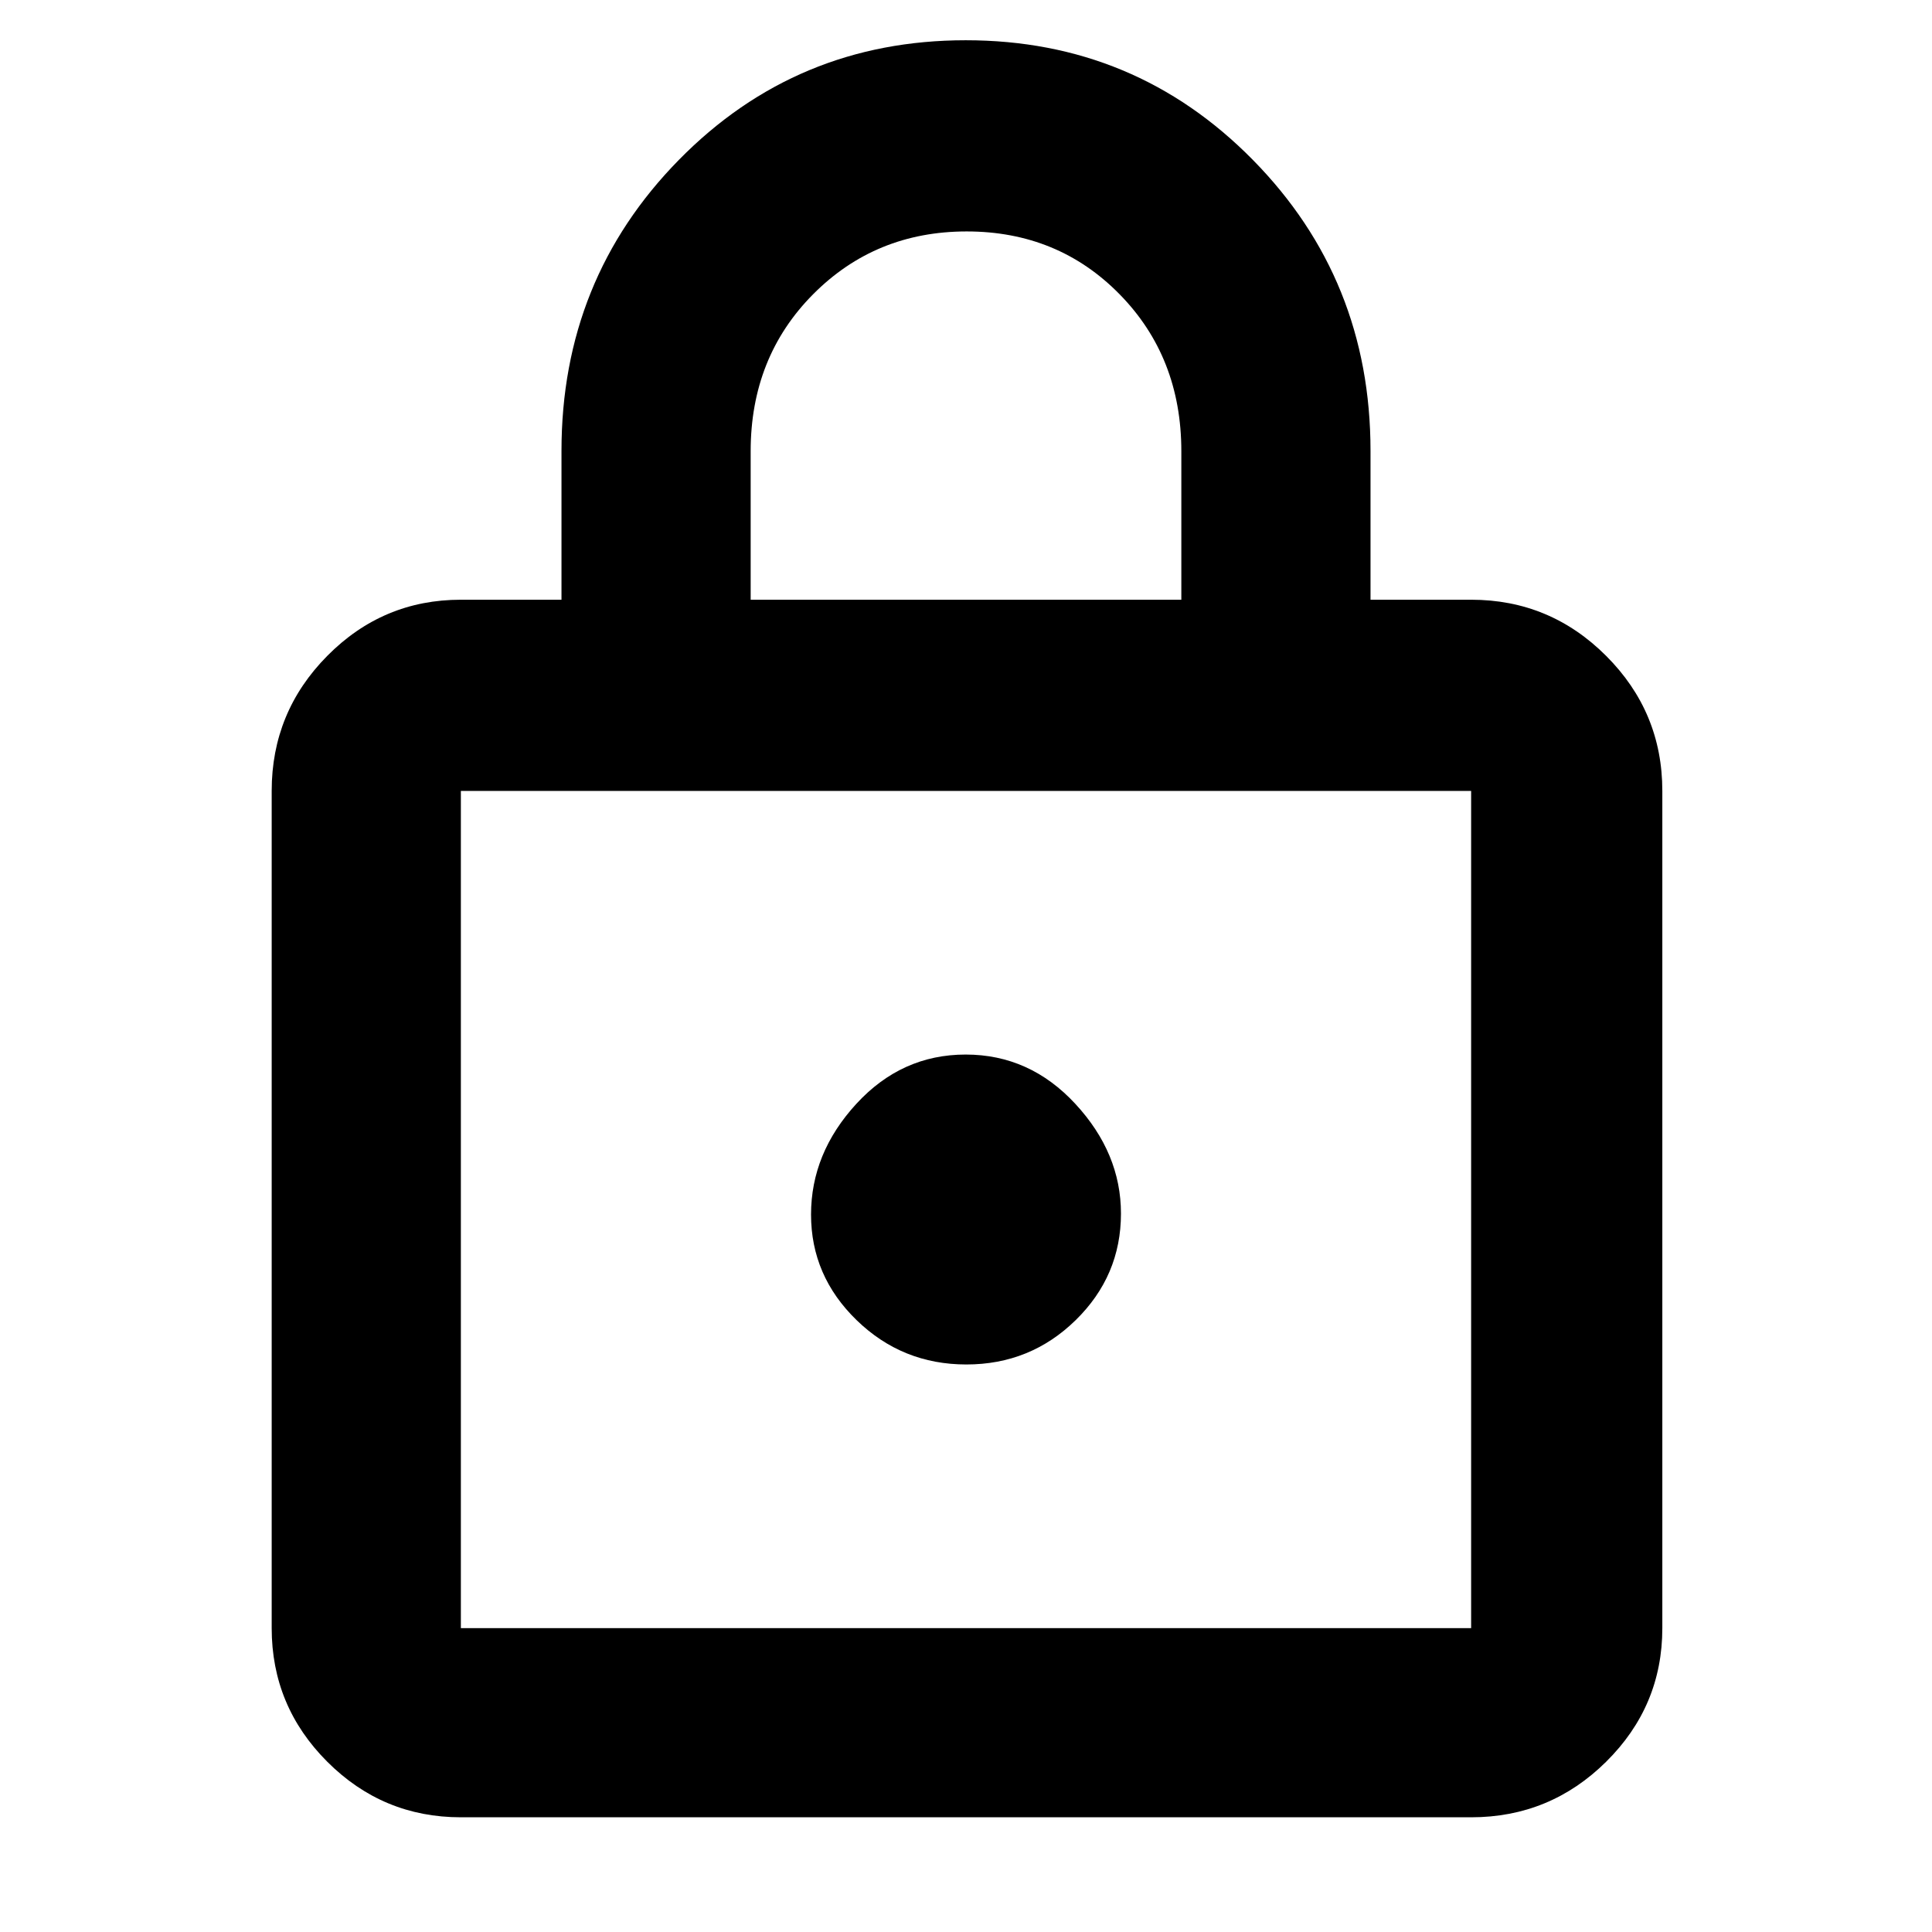
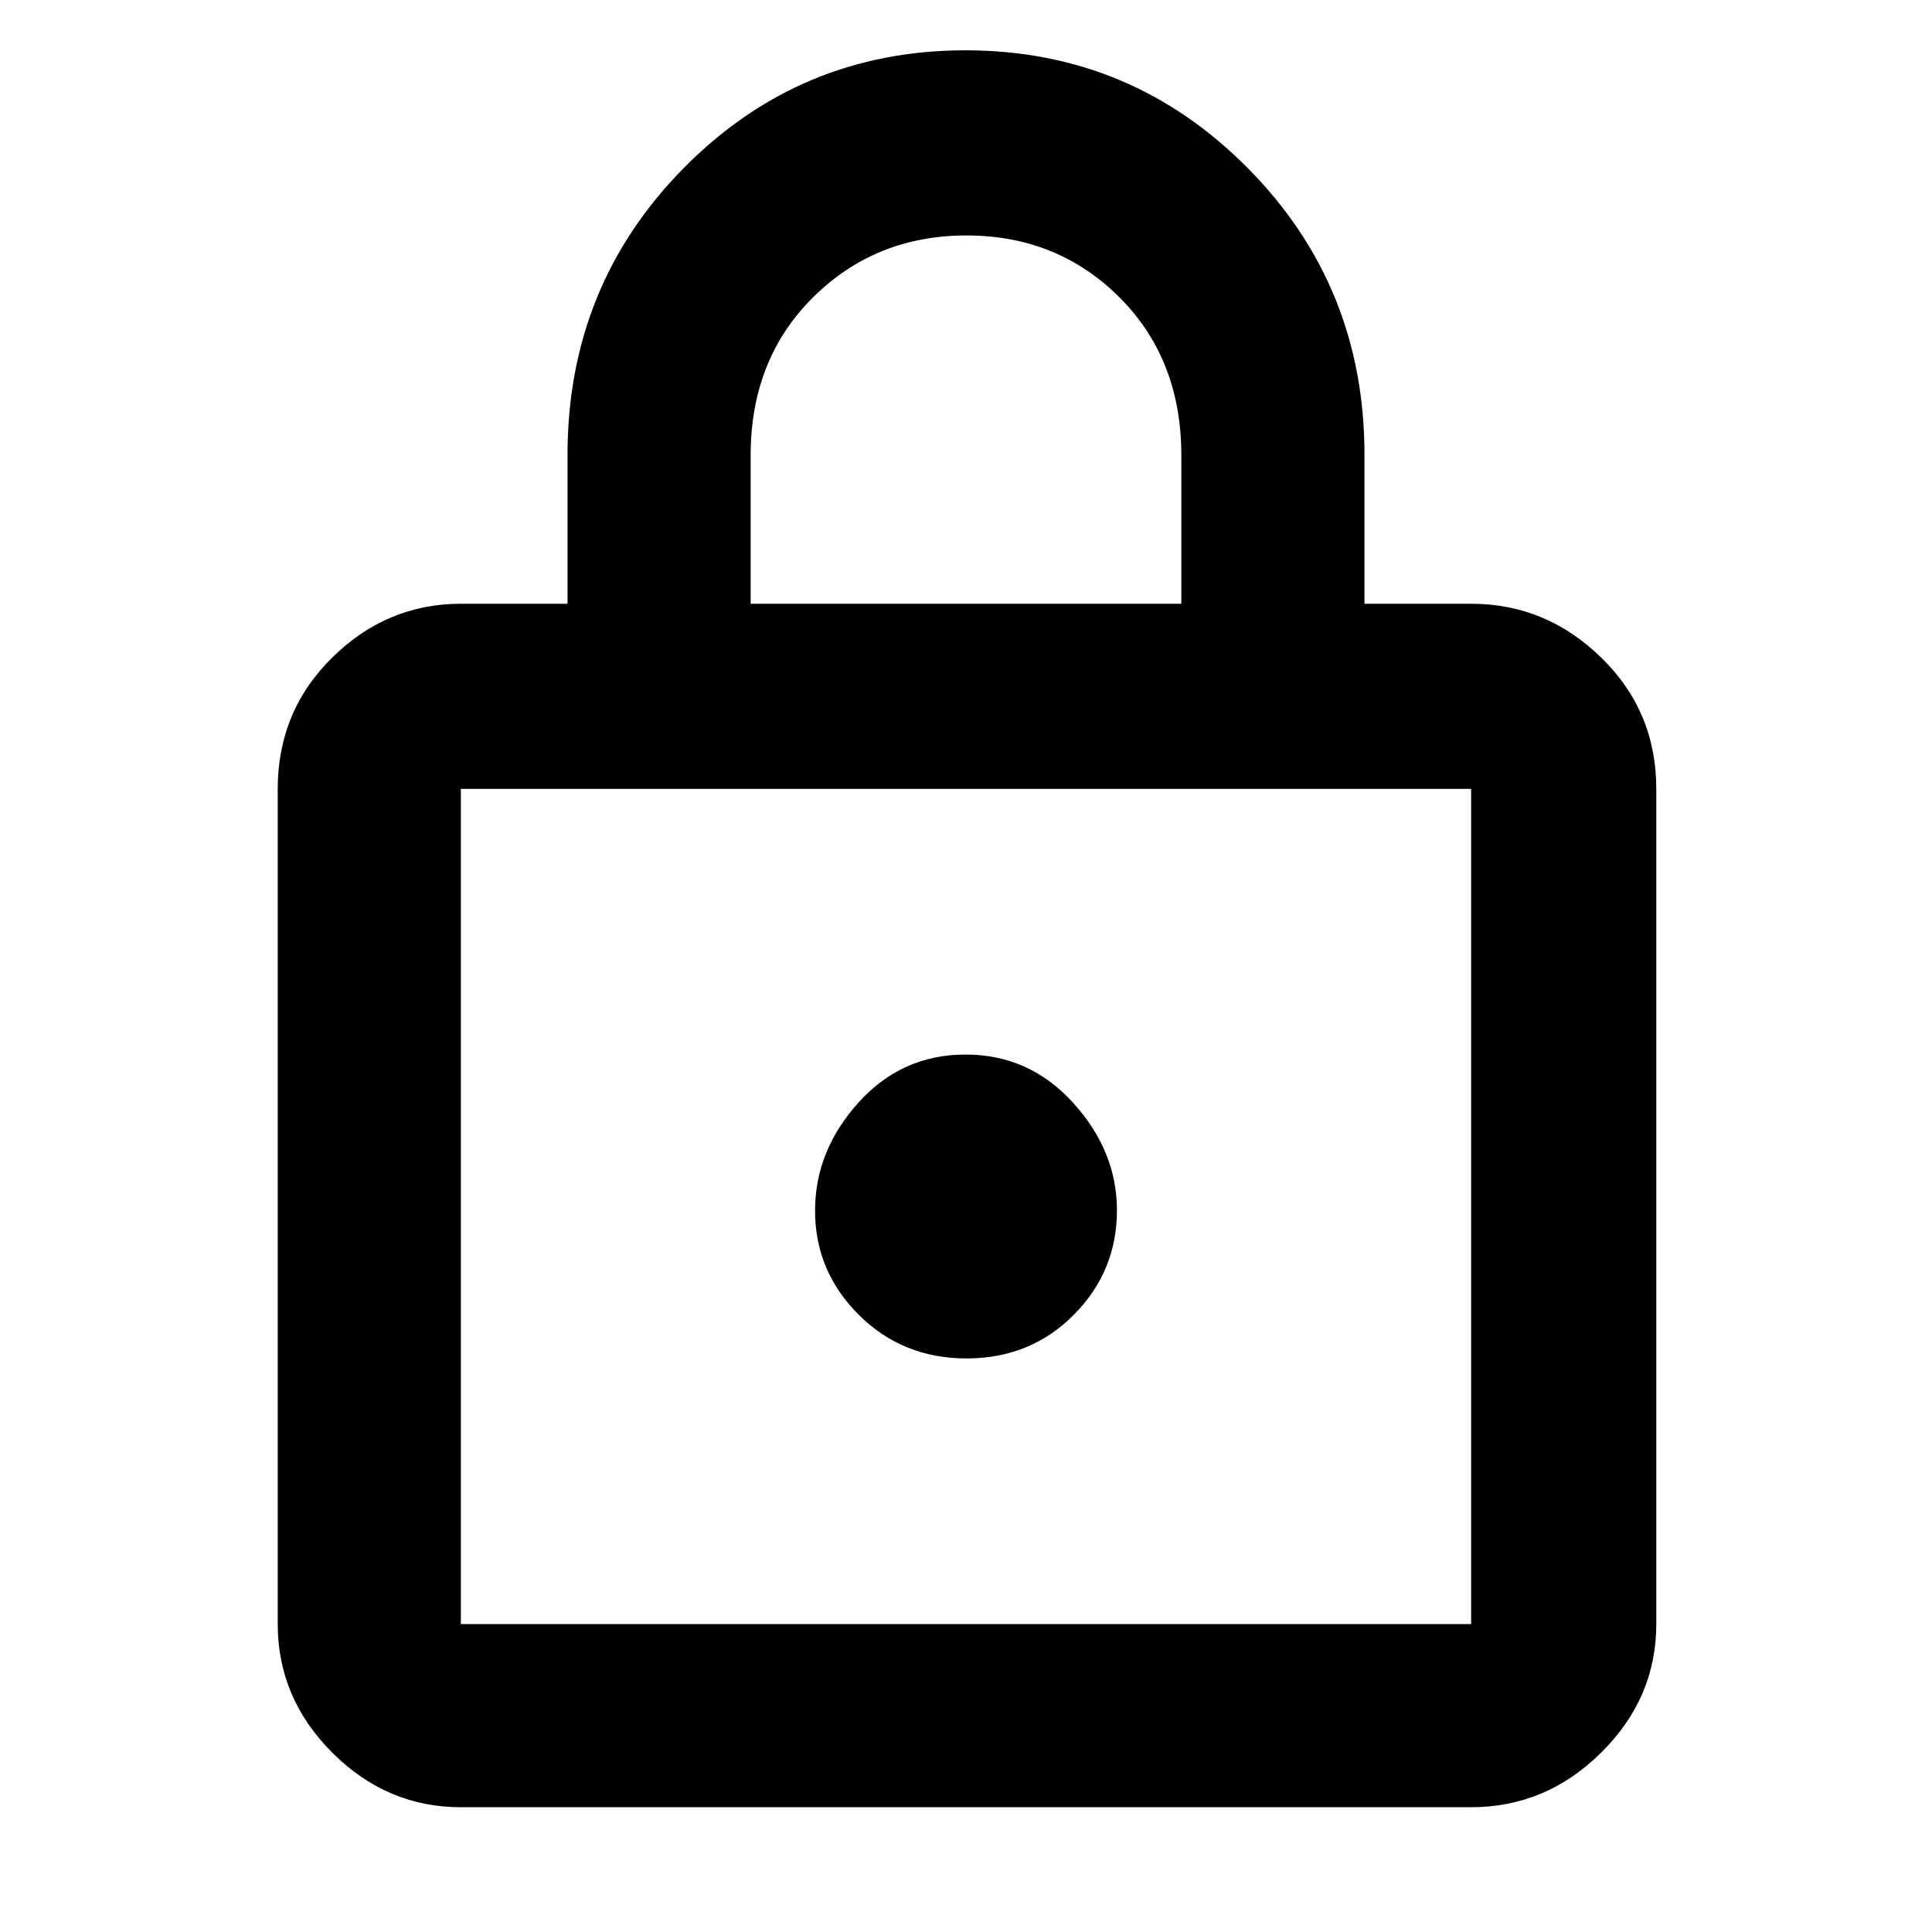
<svg xmlns="http://www.w3.org/2000/svg" height="48px" viewBox="0 -960 960 960" width="48px" fill="#000000">
-   <path d="M229-57q-38.78 0-66.39-27.61T135-151v-416q0-39.19 27.61-67.09Q190.22-662 229-662h50v-74q0-85.19 58.37-144.59Q395.73-940 479.87-940q84.13 0 142.63 59.41Q681-821.19 681-736v74h50q39.19 0 67.09 27.91Q826-606.19 826-567v416q0 38.78-27.91 66.39Q770.19-57 731-57H229Zm0-94h502v-416H229v416Zm305.5-153.03Q557-326.06 557-357q0-30-22.67-54.5t-54.5-24.5q-31.83 0-54.33 24.5t-22.5 55q0 30.5 22.67 52.5t54.5 22q31.83 0 54.33-22.03ZM373-662h214v-73.77q0-46.73-30.65-77.98-30.64-31.25-76-31.25Q435-845 404-813.75q-31 31.25-31 77.98V-662ZM229-151v-416 416Z" />
+   <path d="M229-62q-36.78 0-63.89-27.11T138-153v-415q0-38.59 27.11-65.29Q192.22-660 229-660h53v-74q0-83.97 57.73-142.48 57.73-58.52 140-58.52Q562-935 620-876.48q58 58.51 58 142.48v74h53q37.19 0 64.59 26.71Q823-606.59 823-568v415q0 36.78-27.41 63.89Q768.19-62 731-62H229Zm0-91h502v-415H229v415Zm304.5-153.62q21.5-21.61 21.5-51.96Q555-388 533.25-412t-53.5-24q-31.75 0-53.25 23.94-21.5 23.93-21.5 53.64 0 30.12 21.75 51.77Q448.5-285 480.25-285t53.25-21.62ZM373-660h214v-73.77q0-47.73-30.76-78.48-30.77-30.75-76-30.75Q435-843 404-812.25q-31 30.75-31 78.48V-660ZM229-153v-415 415Z" />
</svg>
